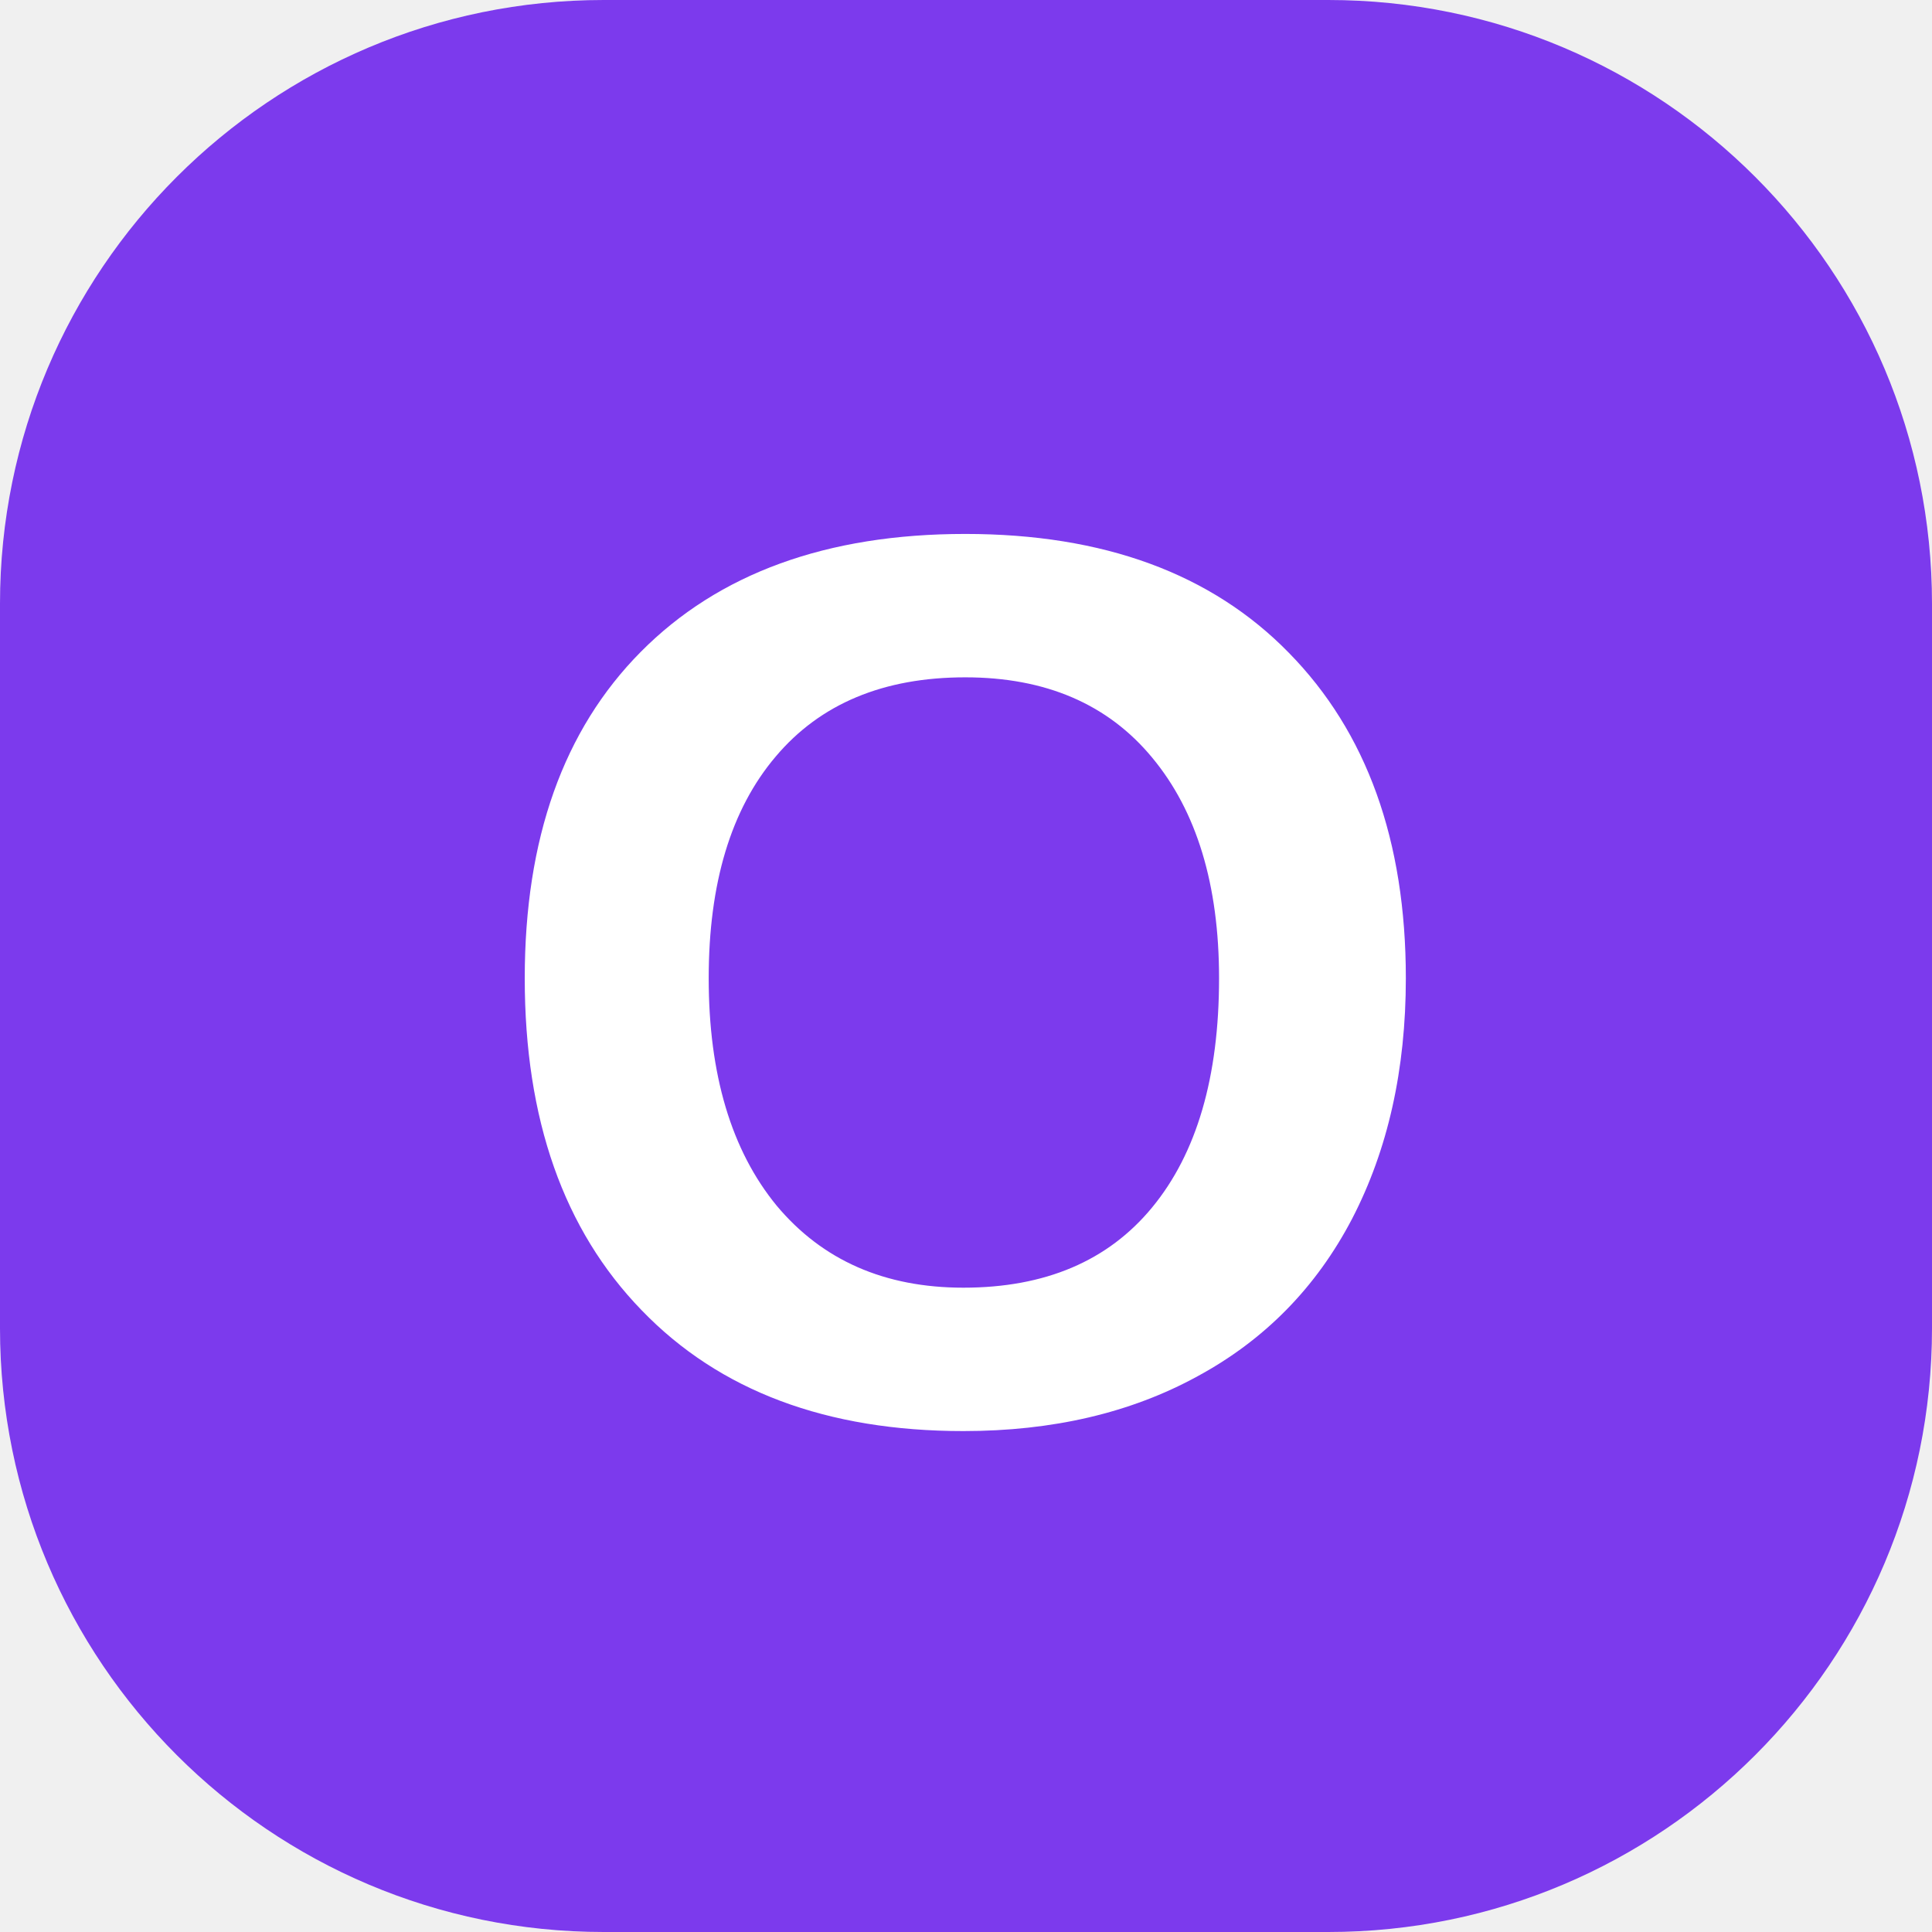
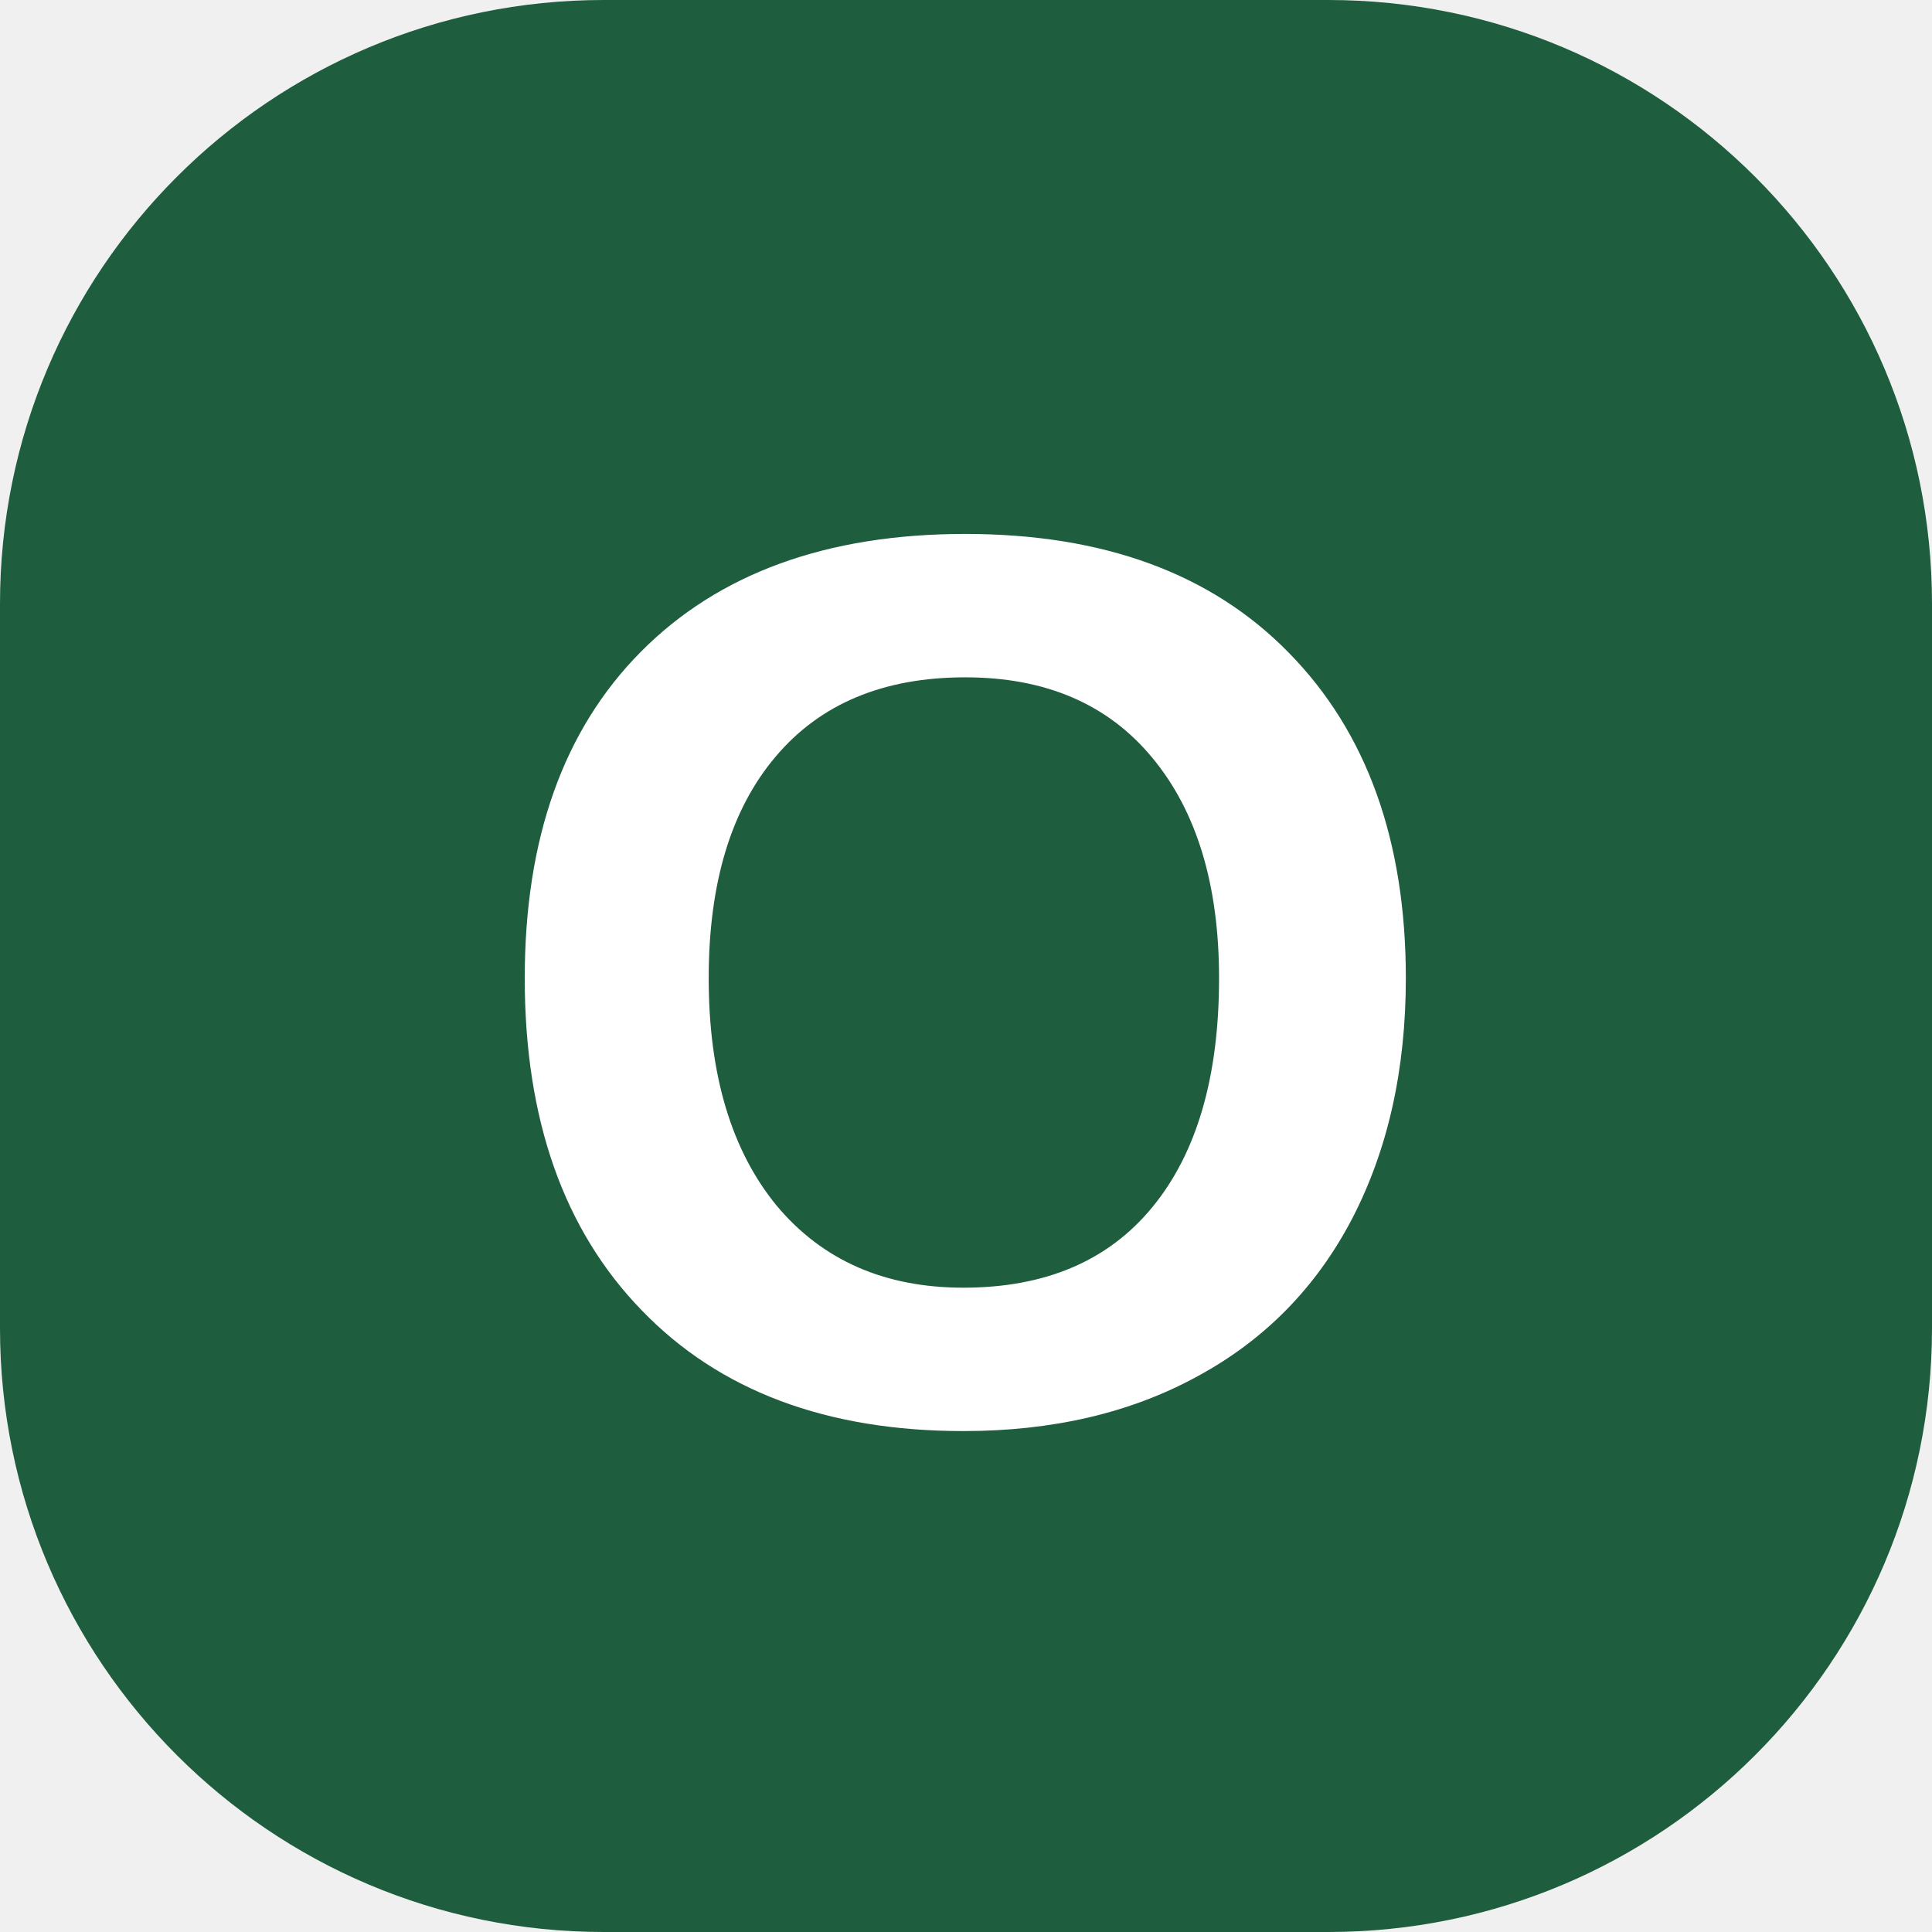
<svg xmlns="http://www.w3.org/2000/svg" viewBox="0 0 32 32">
-   <rect width="32" height="32" rx="10" fill="#7C3AED" />
+   <rect width="32" height="32" rx="10" fill="#1F5D3F" />
  <text x="16" y="23.5" text-anchor="middle" fill="#ffffff" font-family="'Manrope','Arial',sans-serif" font-weight="900" font-size="21" letter-spacing="0">O</text>
</svg>
